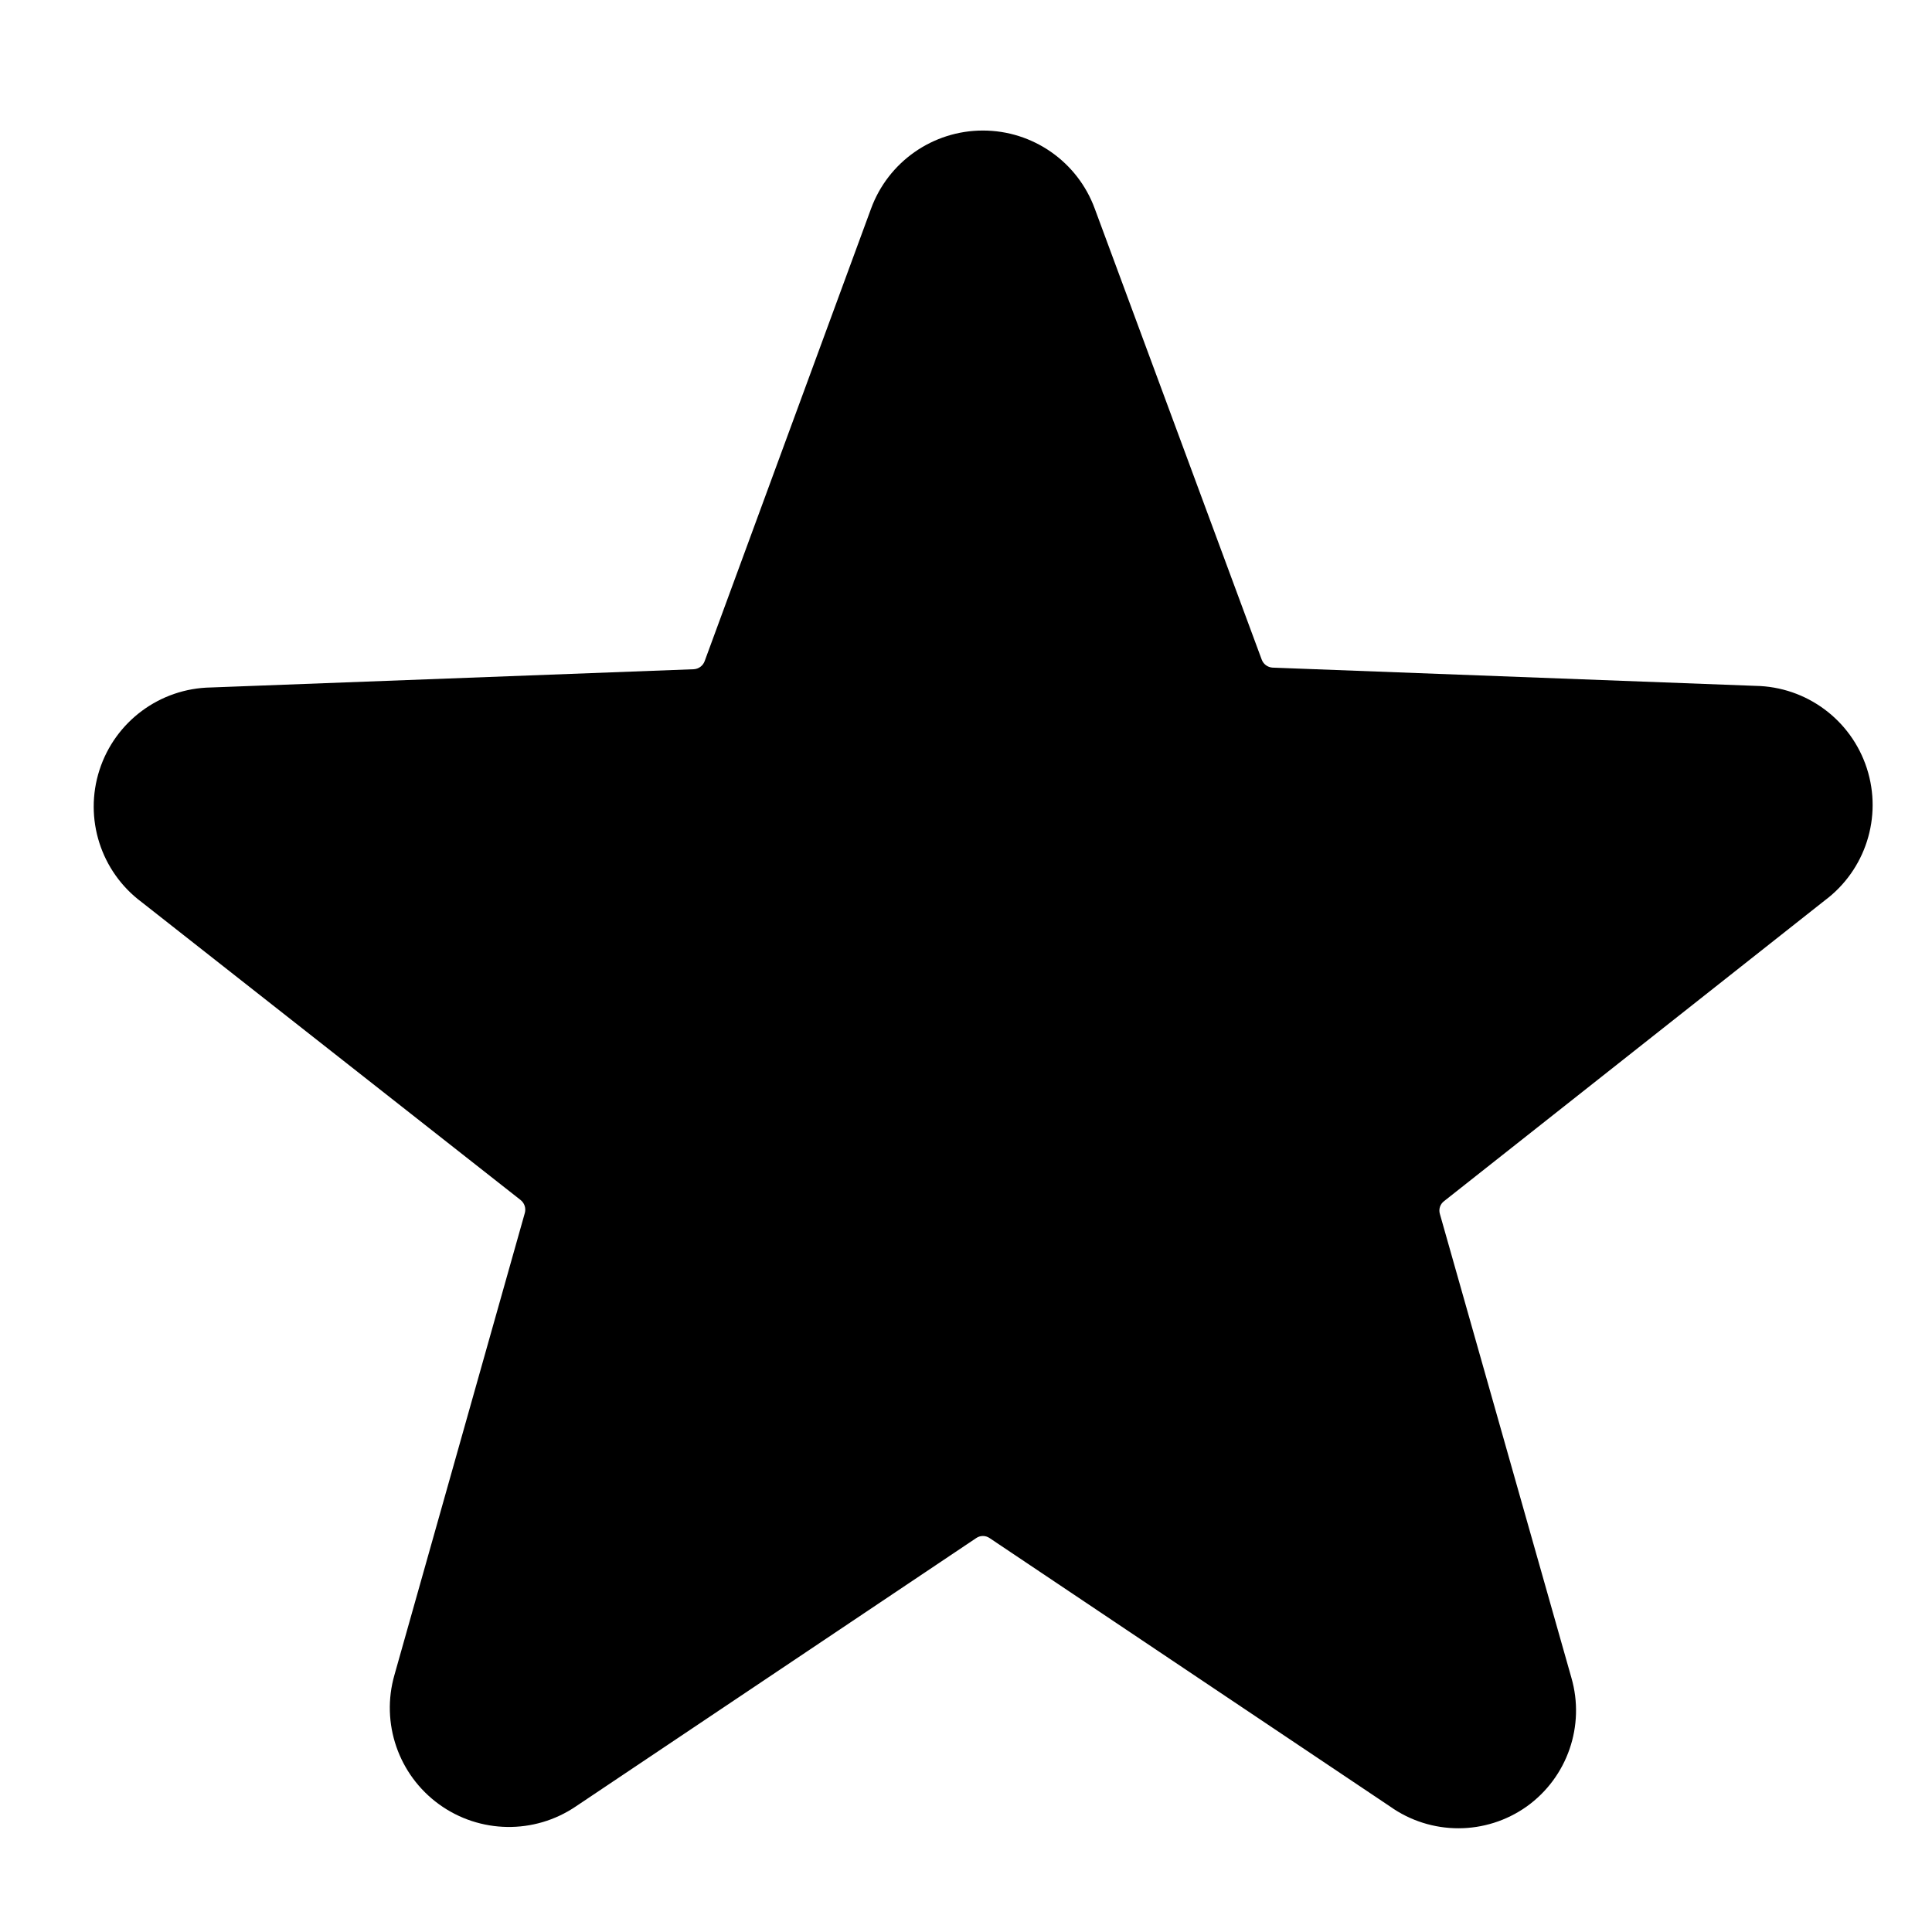
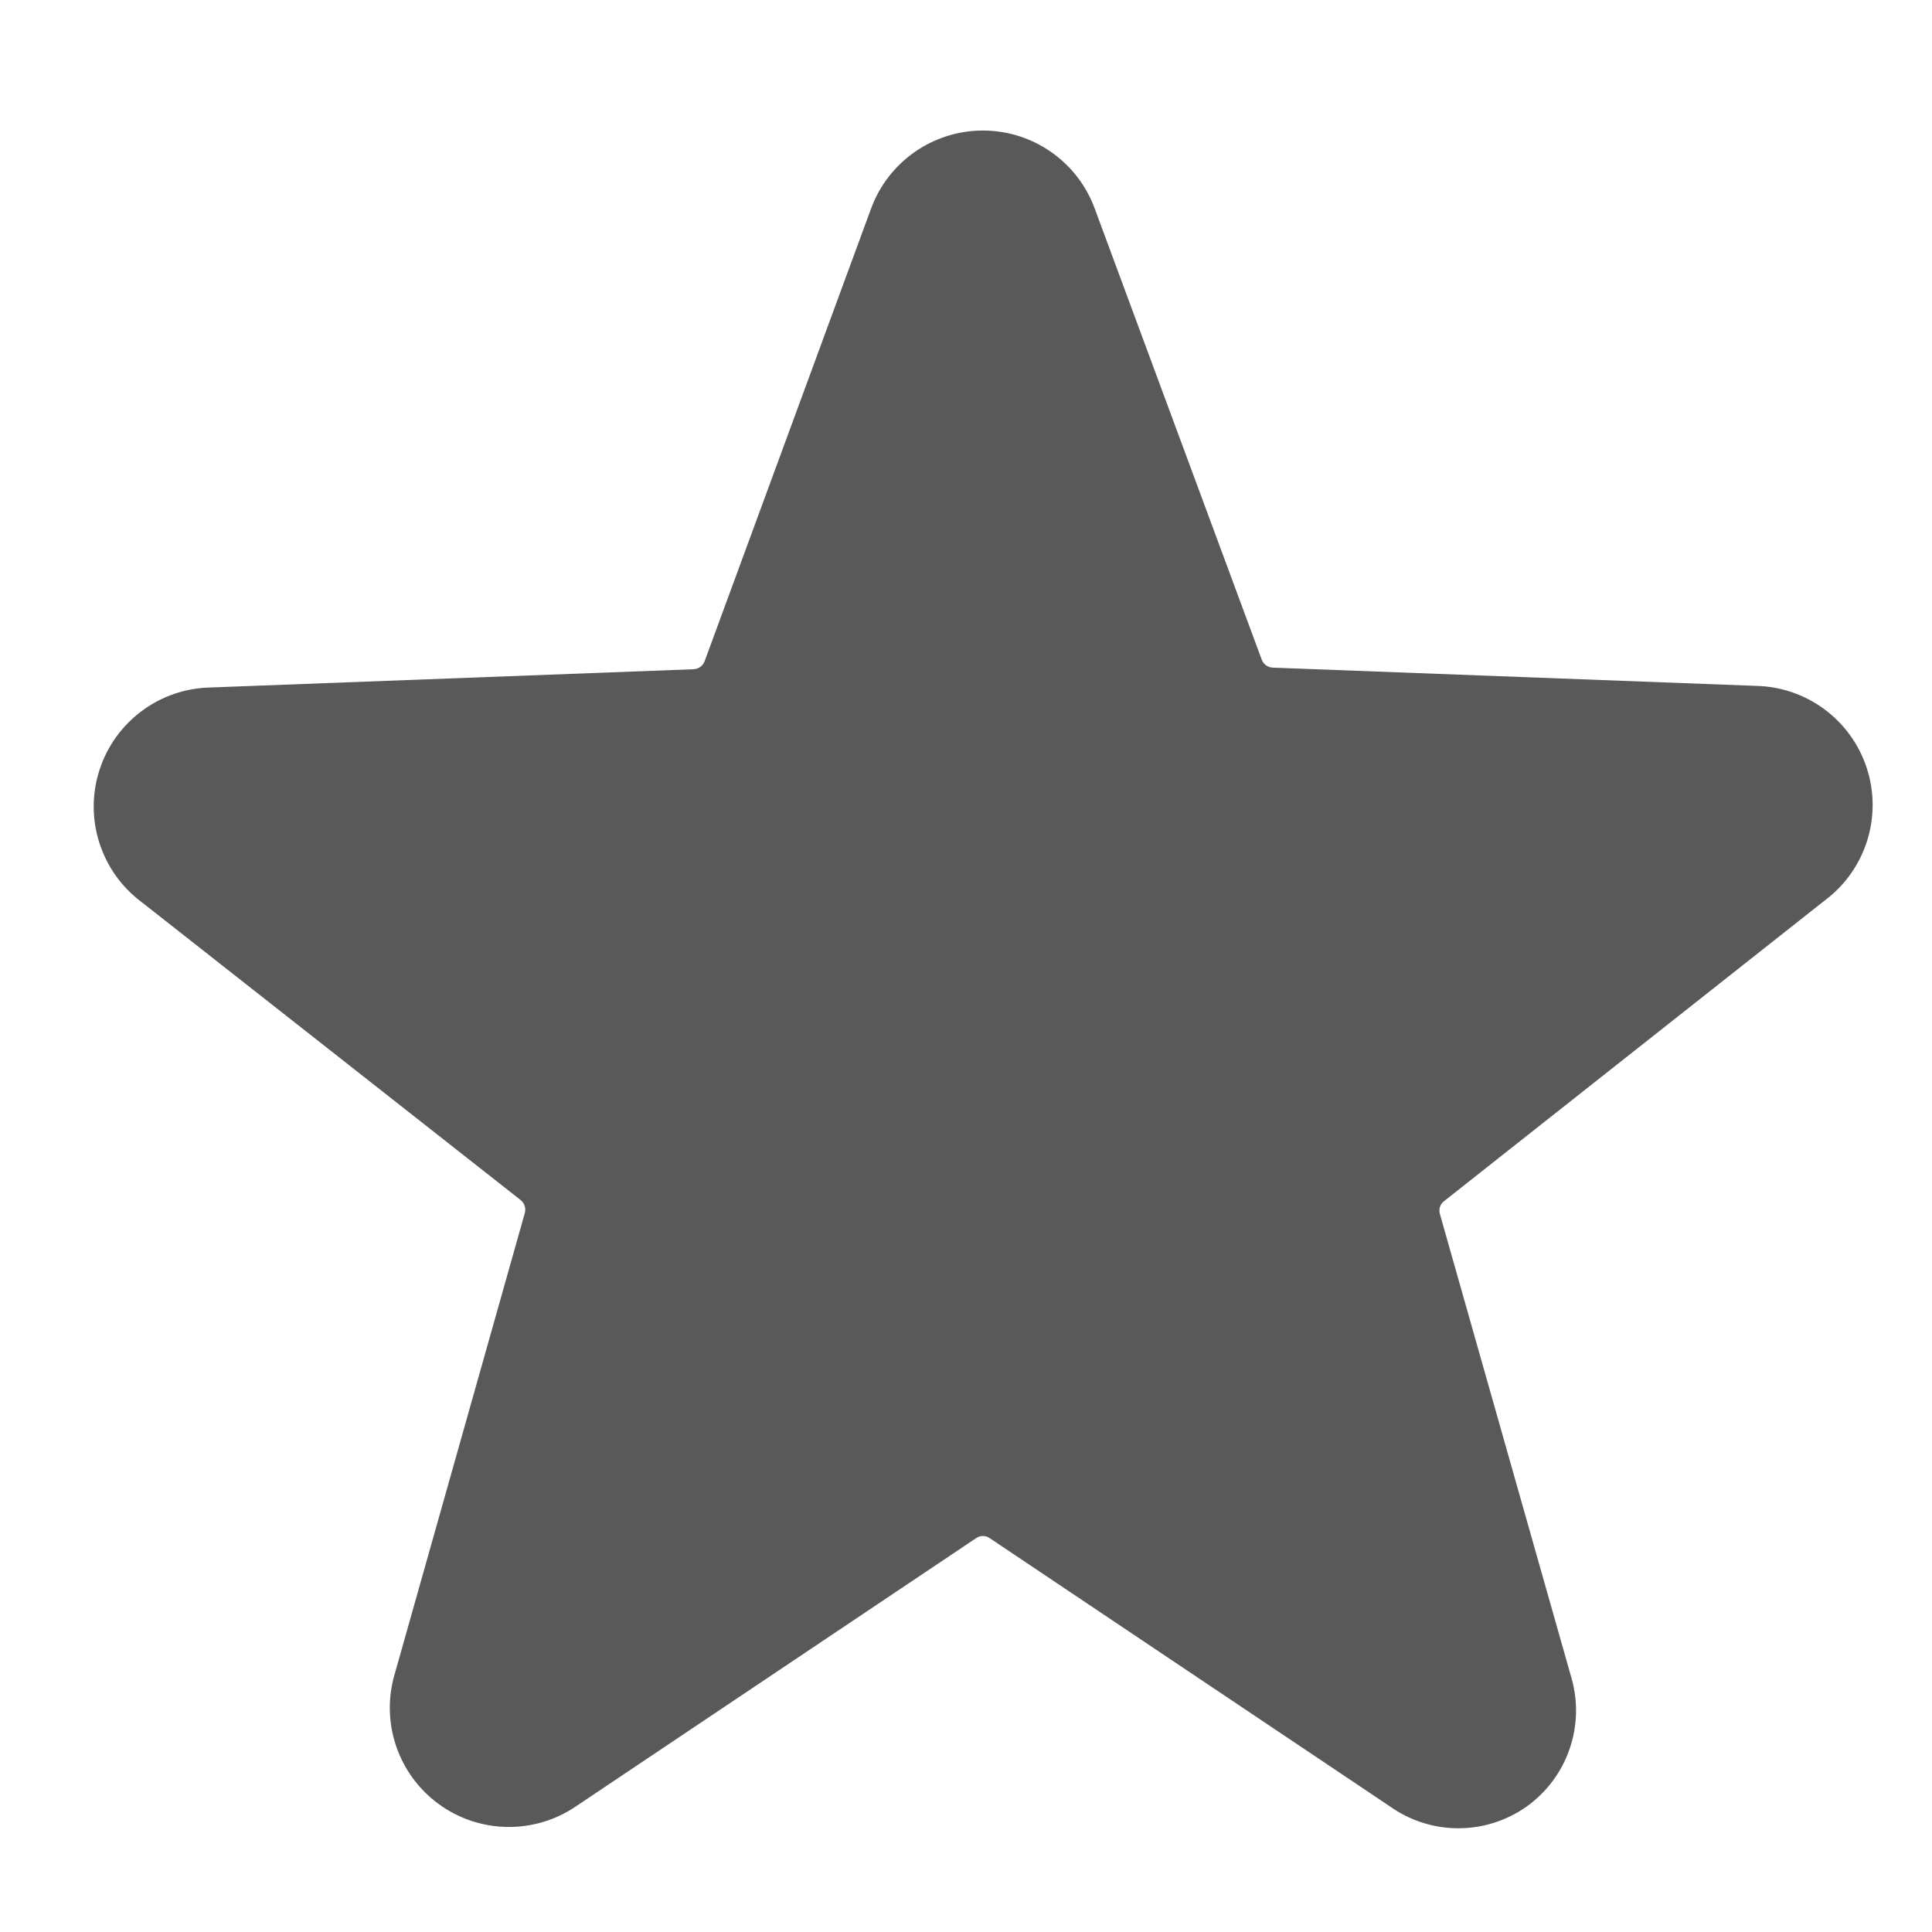
- <svg xmlns="http://www.w3.org/2000/svg" fill="#000000" width="2em" height="2em" viewBox="0 0 36 36" version="1.1" preserveAspectRatio="xMidYMid meet">
+ <svg xmlns="http://www.w3.org/2000/svg" id="mysvg" fill="#595959" width="2em" height="2em" viewBox="0 0 36 36" version="1.1" preserveAspectRatio="xMidYMid meet">
  <path class="clr-i-solid clr-i-solid-path-1" d="M34,16.78a2.22,2.22,0,0,0-1.29-4l-9-.34a.23.23,0,0,1-.2-.15L20.4,3.89a2.22,2.22,0,0,0-4.17,0l-3.1,8.43a.23.23,0,0,1-.2.15l-9,.34a2.22,2.22,0,0,0-1.29,4l7.06,5.55a.23.23,0,0,1,.08.24L7.35,31.21a2.22,2.22,0,0,0,3.38,2.45l7.46-5a.22.22,0,0,1,.25,0l7.46,5a2.2,2.2,0,0,0,2.55,0,2.2,2.2,0,0,0,.83-2.4l-2.45-8.64a.22.22,0,0,1,.08-.24Z" />
  <rect x="0" y="0" width="36" height="36" fill-opacity="0" />
</svg>
